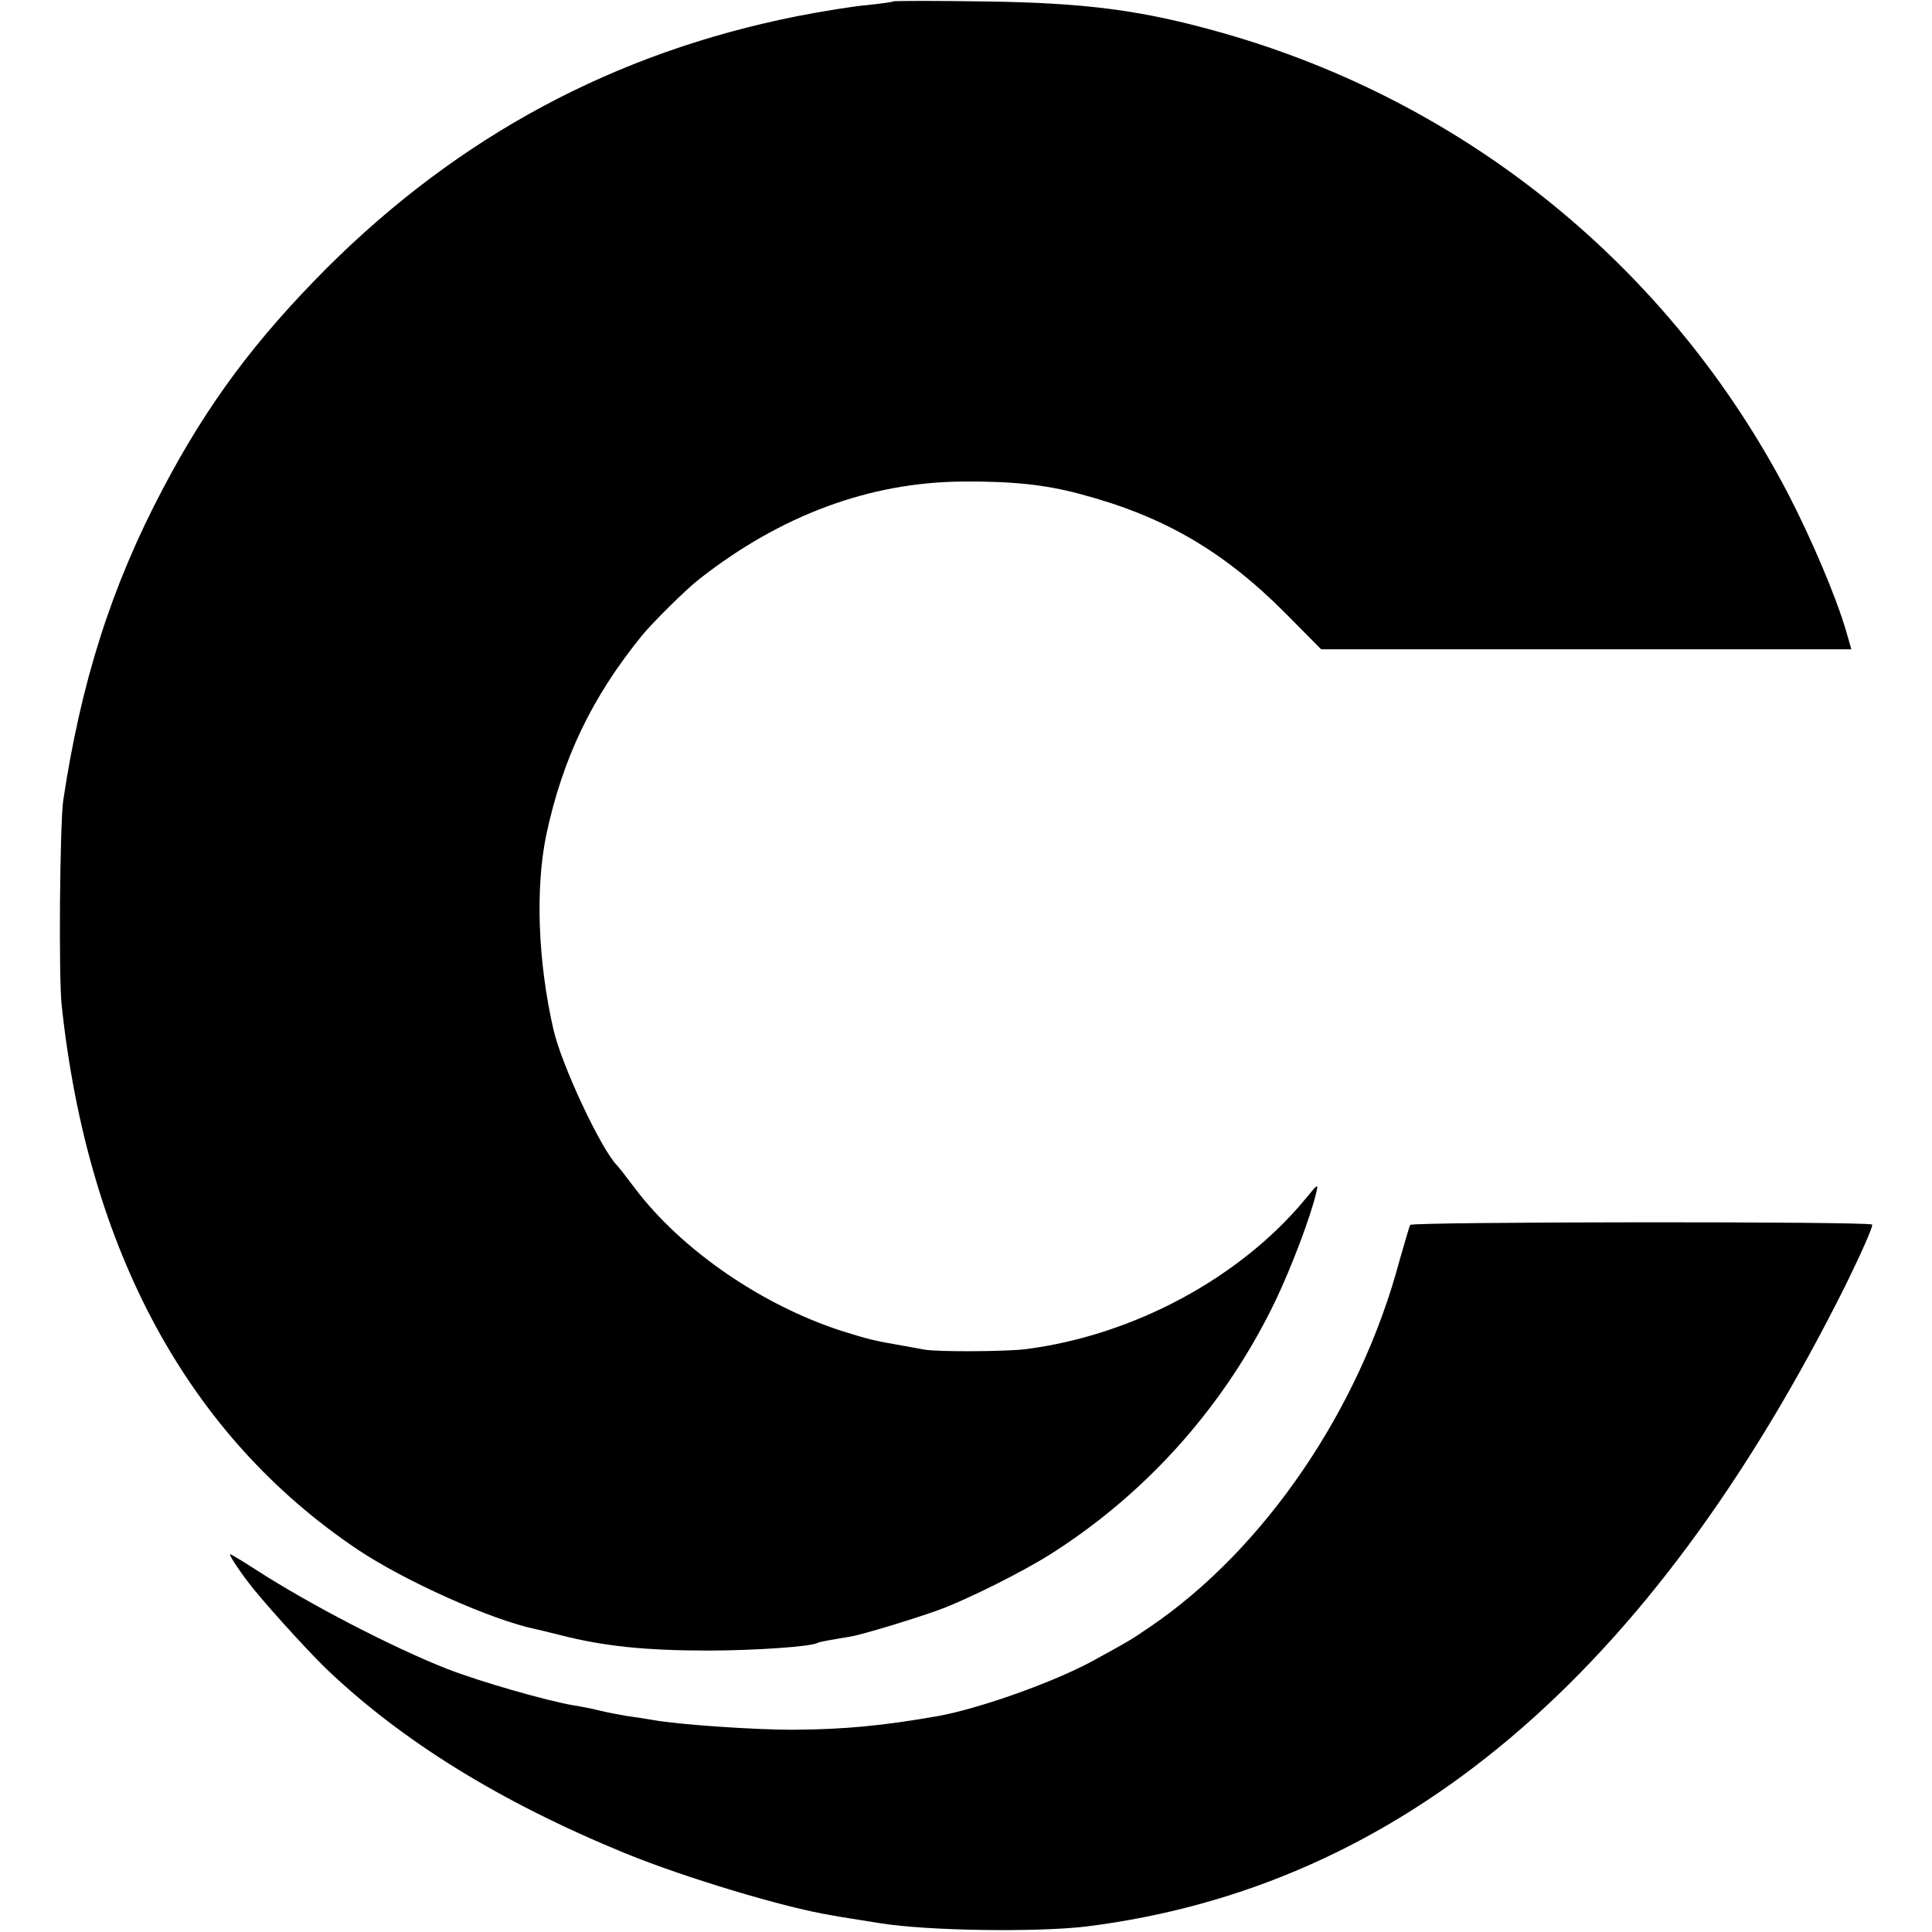
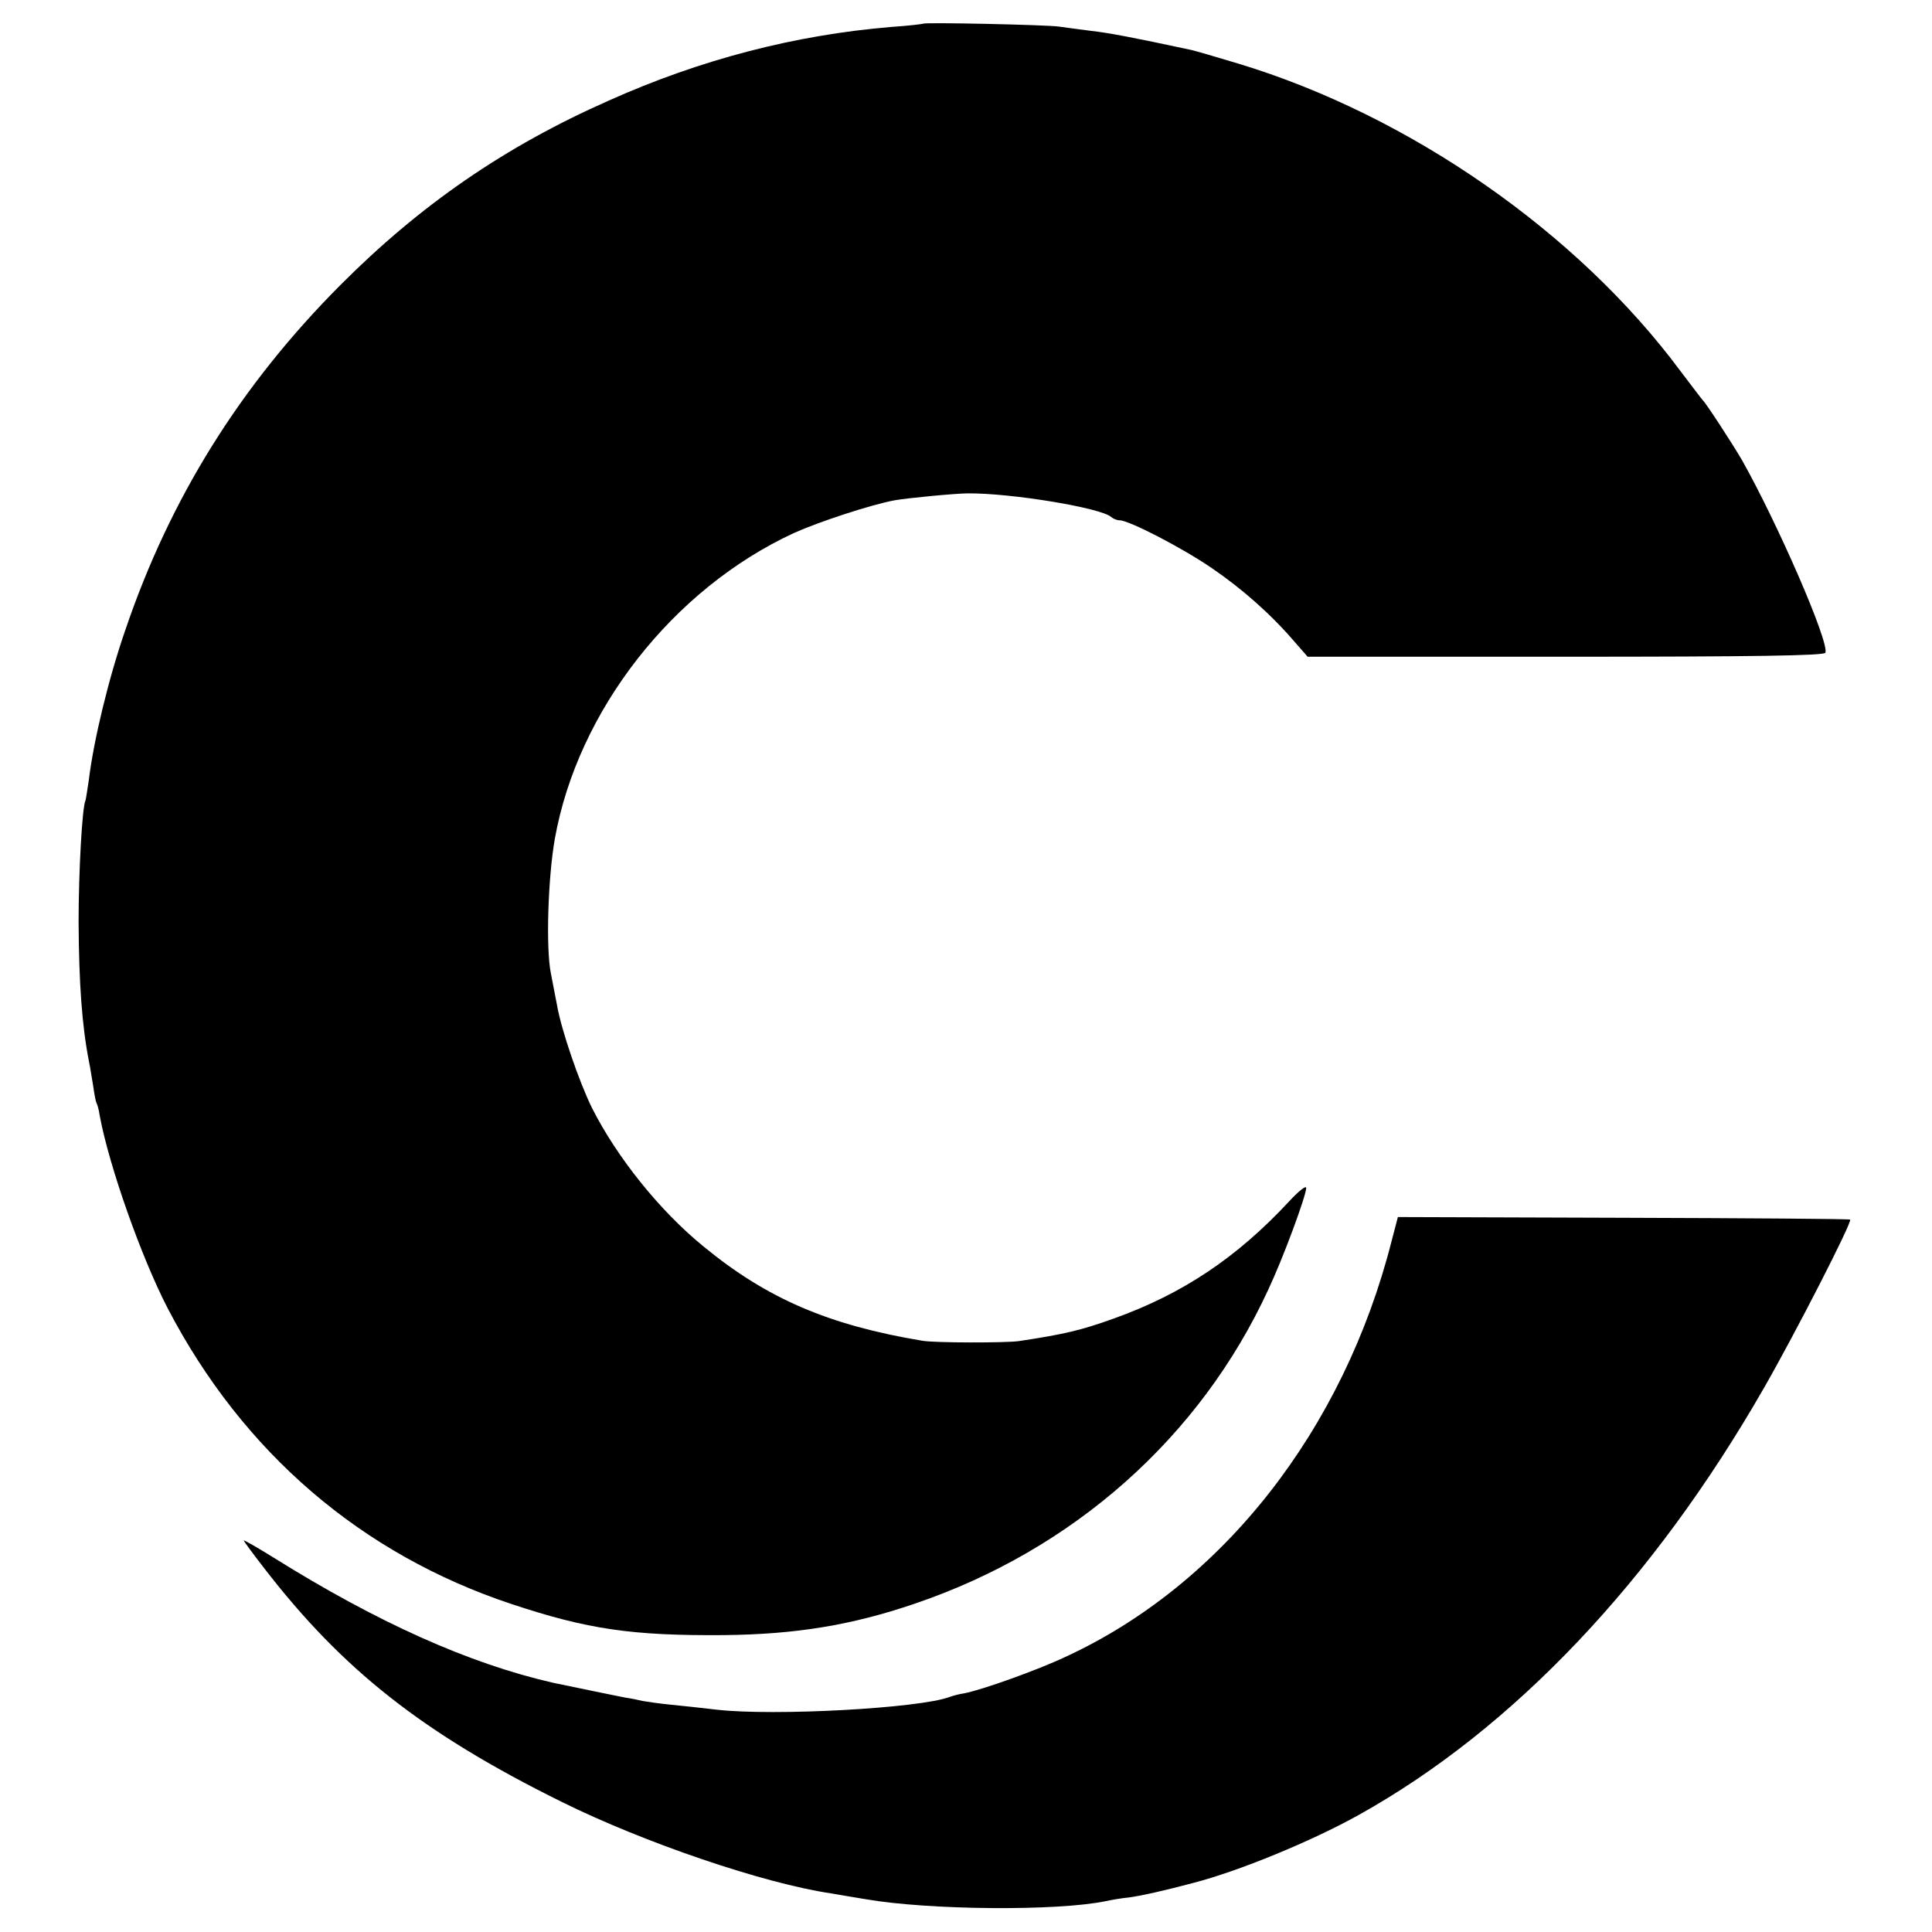
- <svg xmlns="http://www.w3.org/2000/svg" version="1.0" width="532pt" height="532pt" viewBox="0 0 532 532" preserveAspectRatio="xMidYMid meet">
-   <g transform="translate(0,532) scale(0.1,-0.1)" fill="#000000" stroke="none">
-     <path d="M2459 5316 c-2 -2 -34 -6 -71 -10 -37 -3 -124 -17 -195 -31 -501 -100 -928 -329 -1294 -694 -196 -197 -326 -371 -449 -604 -143 -270 -227 -535 -276 -862 -9 -66 -13 -485 -4 -565 73 -676 350 -1185 815 -1497 130 -87 369 -194 490 -219 6 -1 37 -9 70 -17 118 -30 231 -42 405 -42 129 0 285 11 301 21 3 2 19 5 35 8 16 3 43 7 59 10 32 6 162 45 235 71 79 28 243 110 320 160 265 170 477 411 613 695 43 90 96 230 111 294 7 28 5 27 -29 -15 -180 -218 -474 -376 -770 -414 -56 -7 -248 -8 -281 -1 -12 2 -37 7 -55 10 -82 14 -98 18 -174 42 -218 71 -438 222 -566 391 -24 32 -46 60 -49 63 -44 43 -154 278 -176 375 -43 188 -50 388 -20 535 45 211 125 379 263 549 29 36 123 129 158 156 224 176 469 267 725 269 135 1 226 -8 323 -34 231 -61 396 -157 568 -330 l97 -98 730 0 730 0 -15 52 c-28 95 -94 250 -159 376 -325 623 -885 1079 -1560 1270 -219 62 -372 82 -650 86 -138 2 -253 2 -255 0z" />
-     <path d="M3883 1947 c-2 -4 -15 -48 -29 -97 -109 -410 -372 -796 -689 -1011 -53 -36 -53 -36 -155 -92 -108 -59 -311 -131 -425 -152 -152 -27 -260 -37 -395 -38 -103 -1 -323 14 -393 27 -18 3 -50 8 -72 11 -22 4 -56 10 -75 15 -19 5 -51 11 -70 14 -72 12 -258 65 -350 101 -150 59 -377 177 -523 271 -37 24 -70 44 -73 44 -4 0 15 -31 48 -75 35 -47 155 -180 212 -236 209 -201 481 -370 827 -512 164 -67 439 -150 569 -171 19 -4 80 -13 135 -22 131 -21 429 -25 565 -9 867 108 1555 690 2093 1768 43 88 76 162 72 165 -9 9 -1266 8 -1272 -1z" />
+ <svg xmlns="http://www.w3.org/2000/svg" version="1.0" width="531pt" height="531pt" viewBox="0 0 531 531" preserveAspectRatio="xMidYMid meet">
+   <g transform="translate(0,531) scale(0.1,-0.1)" fill="#000000" stroke="none">
+     <path d="M2538 5245 c-2 -1 -41 -6 -88 -9 -264 -22 -524 -89 -778 -203 -285 -126 -518 -287 -737 -507 -273 -274 -467 -584 -590 -946 -46 -132 -88 -306 -101 -415 -4 -27 -8 -52 -9 -55 -9 -16 -19 -195 -19 -335 1 -166 9 -284 29 -385 3 -13 7 -42 11 -64 3 -22 7 -43 9 -47 2 -3 7 -19 9 -35 26 -140 115 -391 187 -530 207 -397 533 -676 946 -813 208 -69 330 -87 583 -85 196 2 350 27 523 86 437 148 786 458 973 864 41 87 104 258 104 279 0 8 -21 -9 -47 -37 -143 -154 -292 -254 -482 -322 -89 -32 -135 -43 -261 -62 -37 -5 -230 -5 -265 1 -258 43 -427 116 -600 258 -122 99 -240 247 -308 382 -35 71 -84 213 -96 282 -6 32 -14 72 -17 88 -14 70 -8 262 11 370 63 352 324 686 657 840 69 31 212 78 277 90 33 6 168 19 201 19 120 1 367 -40 394 -65 6 -5 16 -9 23 -9 26 0 171 -75 253 -131 85 -58 164 -128 229 -204 l35 -40 709 0 c520 0 711 3 714 11 11 29 -131 355 -229 529 -25 43 -99 157 -108 165 -3 3 -30 39 -62 81 -283 381 -745 702 -1214 844 -63 19 -124 37 -136 39 -149 32 -222 46 -268 51 -30 4 -71 9 -90 12 -38 5 -367 12 -372 8z" />
+     <path d="M3825 1900 c-132 -520 -465 -945 -897 -1144 -76 -36 -230 -91 -278 -100 -14 -2 -32 -7 -40 -10 -82 -31 -481 -53 -640 -35 -41 5 -99 11 -129 14 -30 3 -64 8 -75 10 -12 3 -32 7 -46 9 -22 4 -161 33 -200 41 -232 53 -485 167 -768 344 -45 28 -82 49 -82 47 0 -2 25 -36 56 -76 216 -280 437 -454 817 -642 228 -113 558 -225 742 -252 22 -4 65 -11 95 -16 174 -30 527 -33 660 -5 14 3 42 8 63 10 31 4 99 19 177 40 124 32 324 114 455 187 425 237 809 643 1113 1173 85 148 243 456 237 463 -1 2 -282 4 -623 5 l-620 2 -17 -65z" />
  </g>
</svg>
